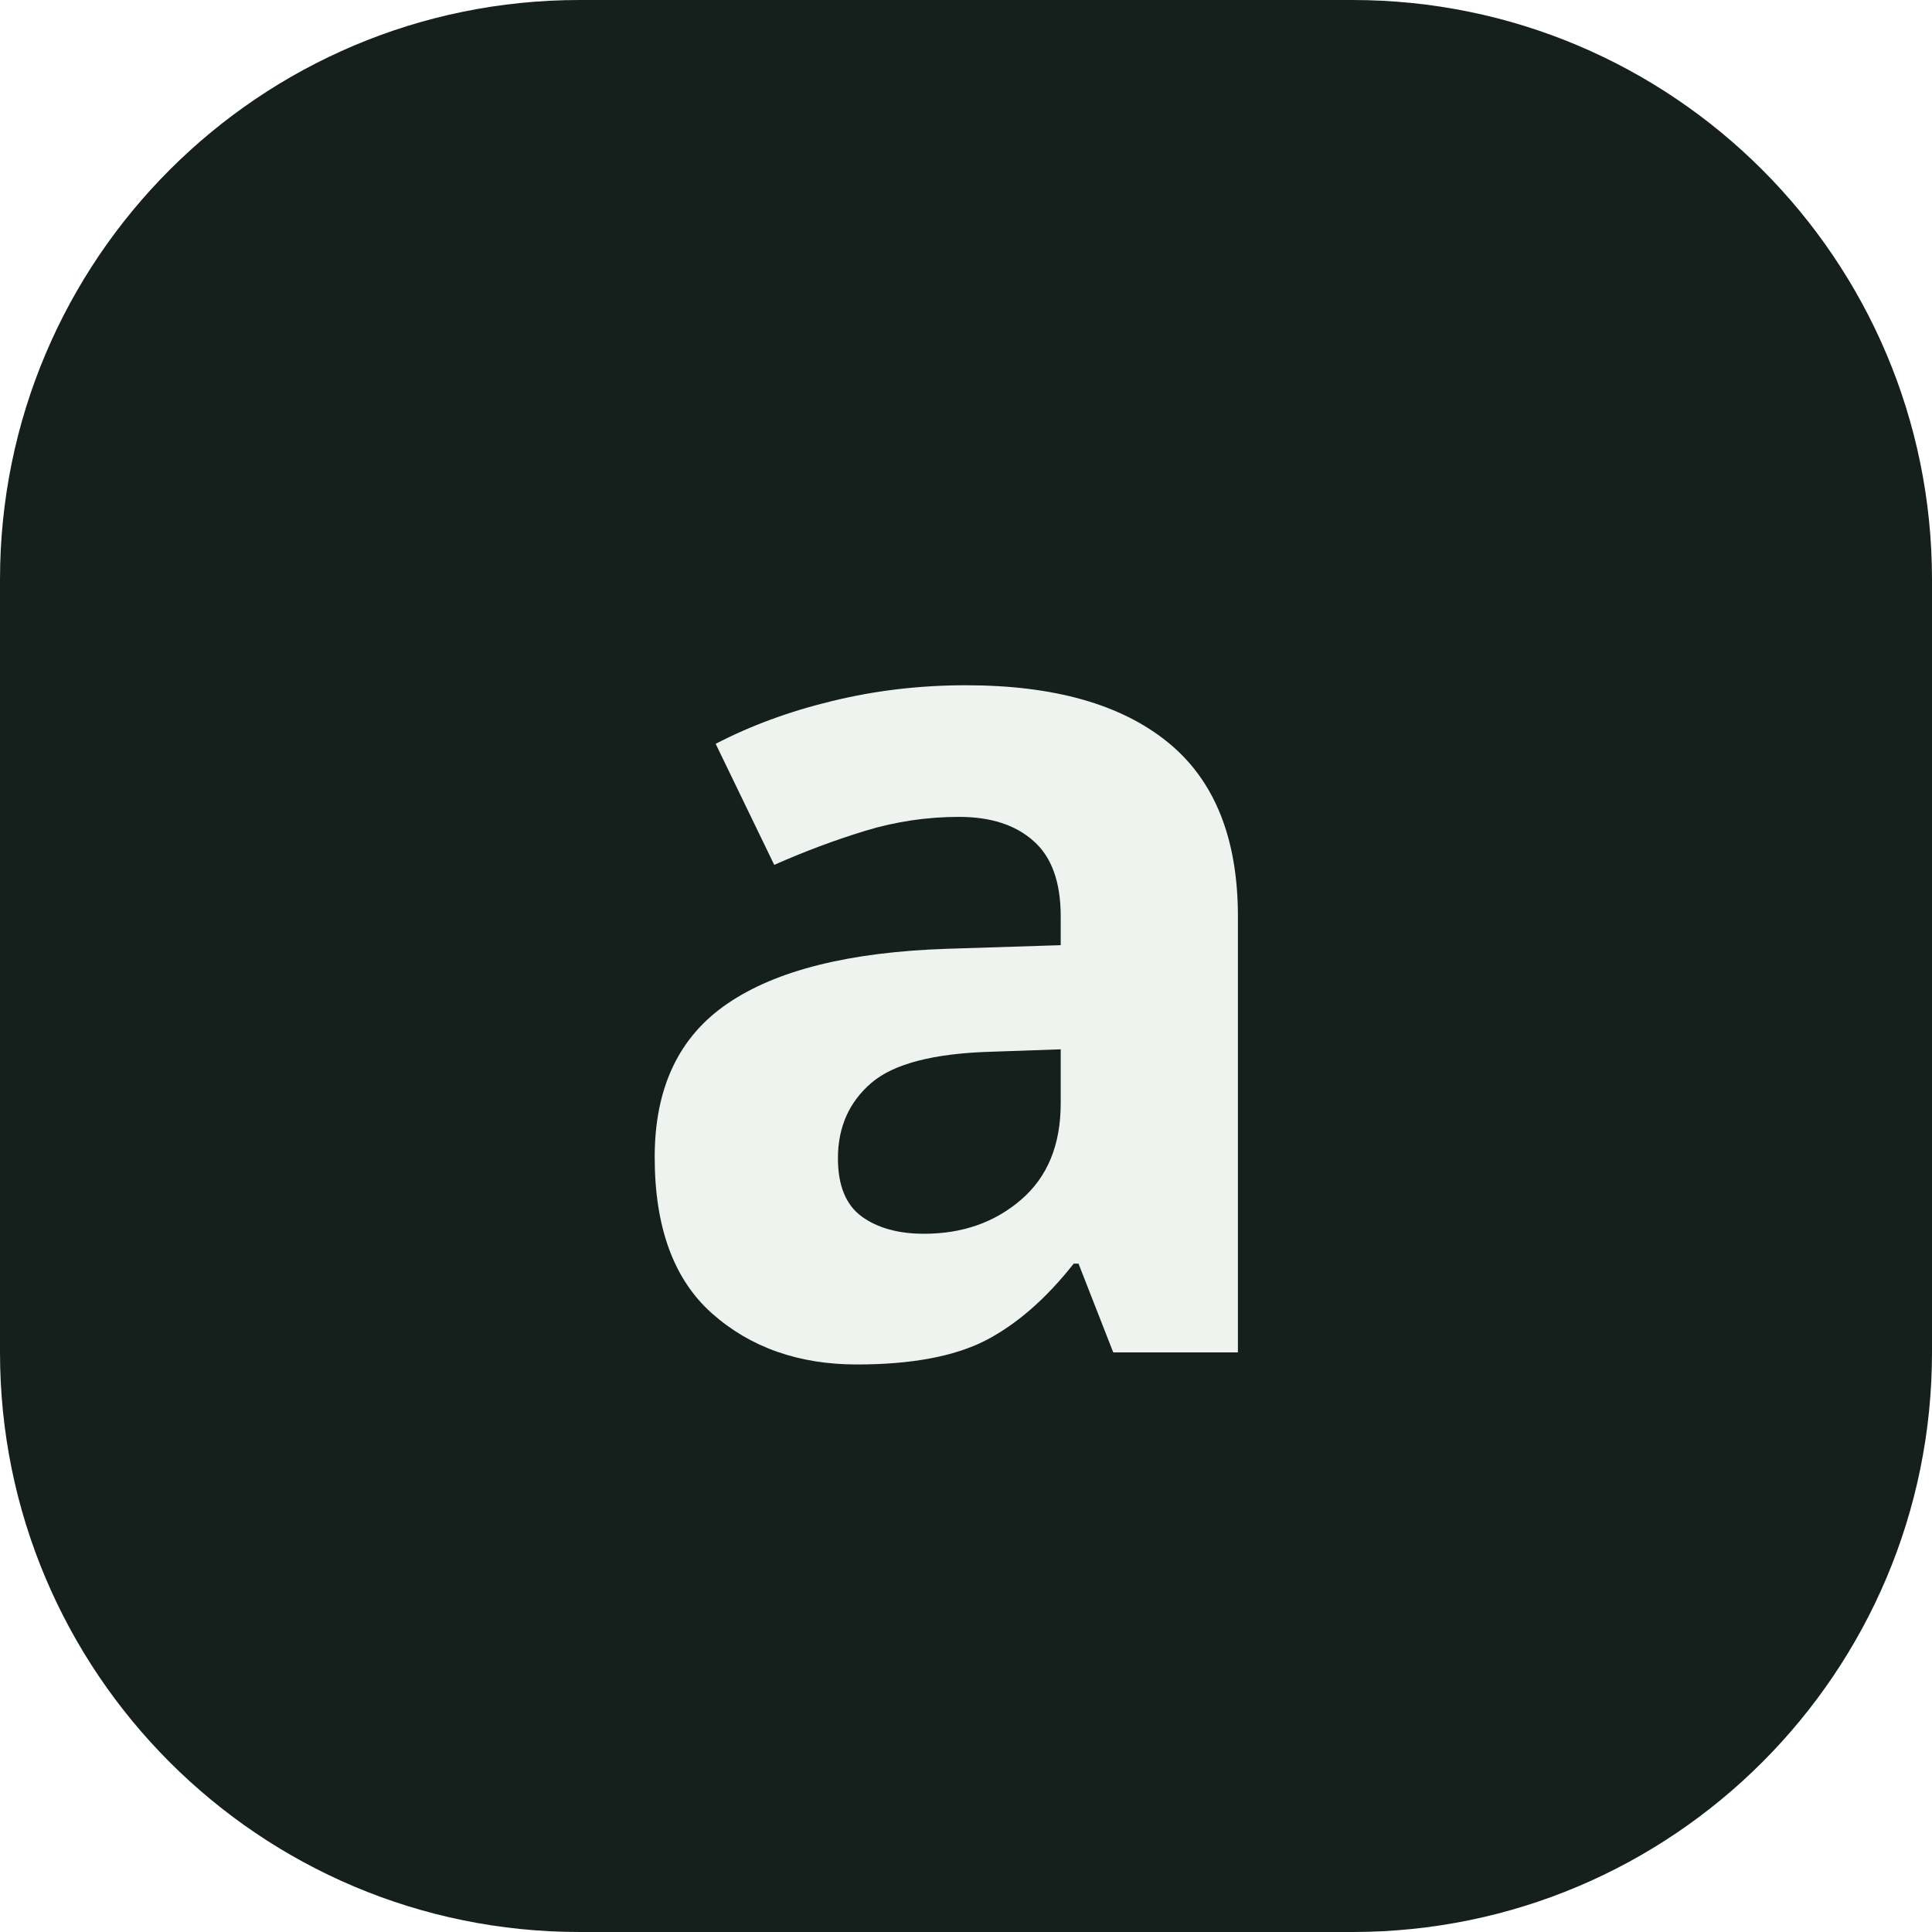
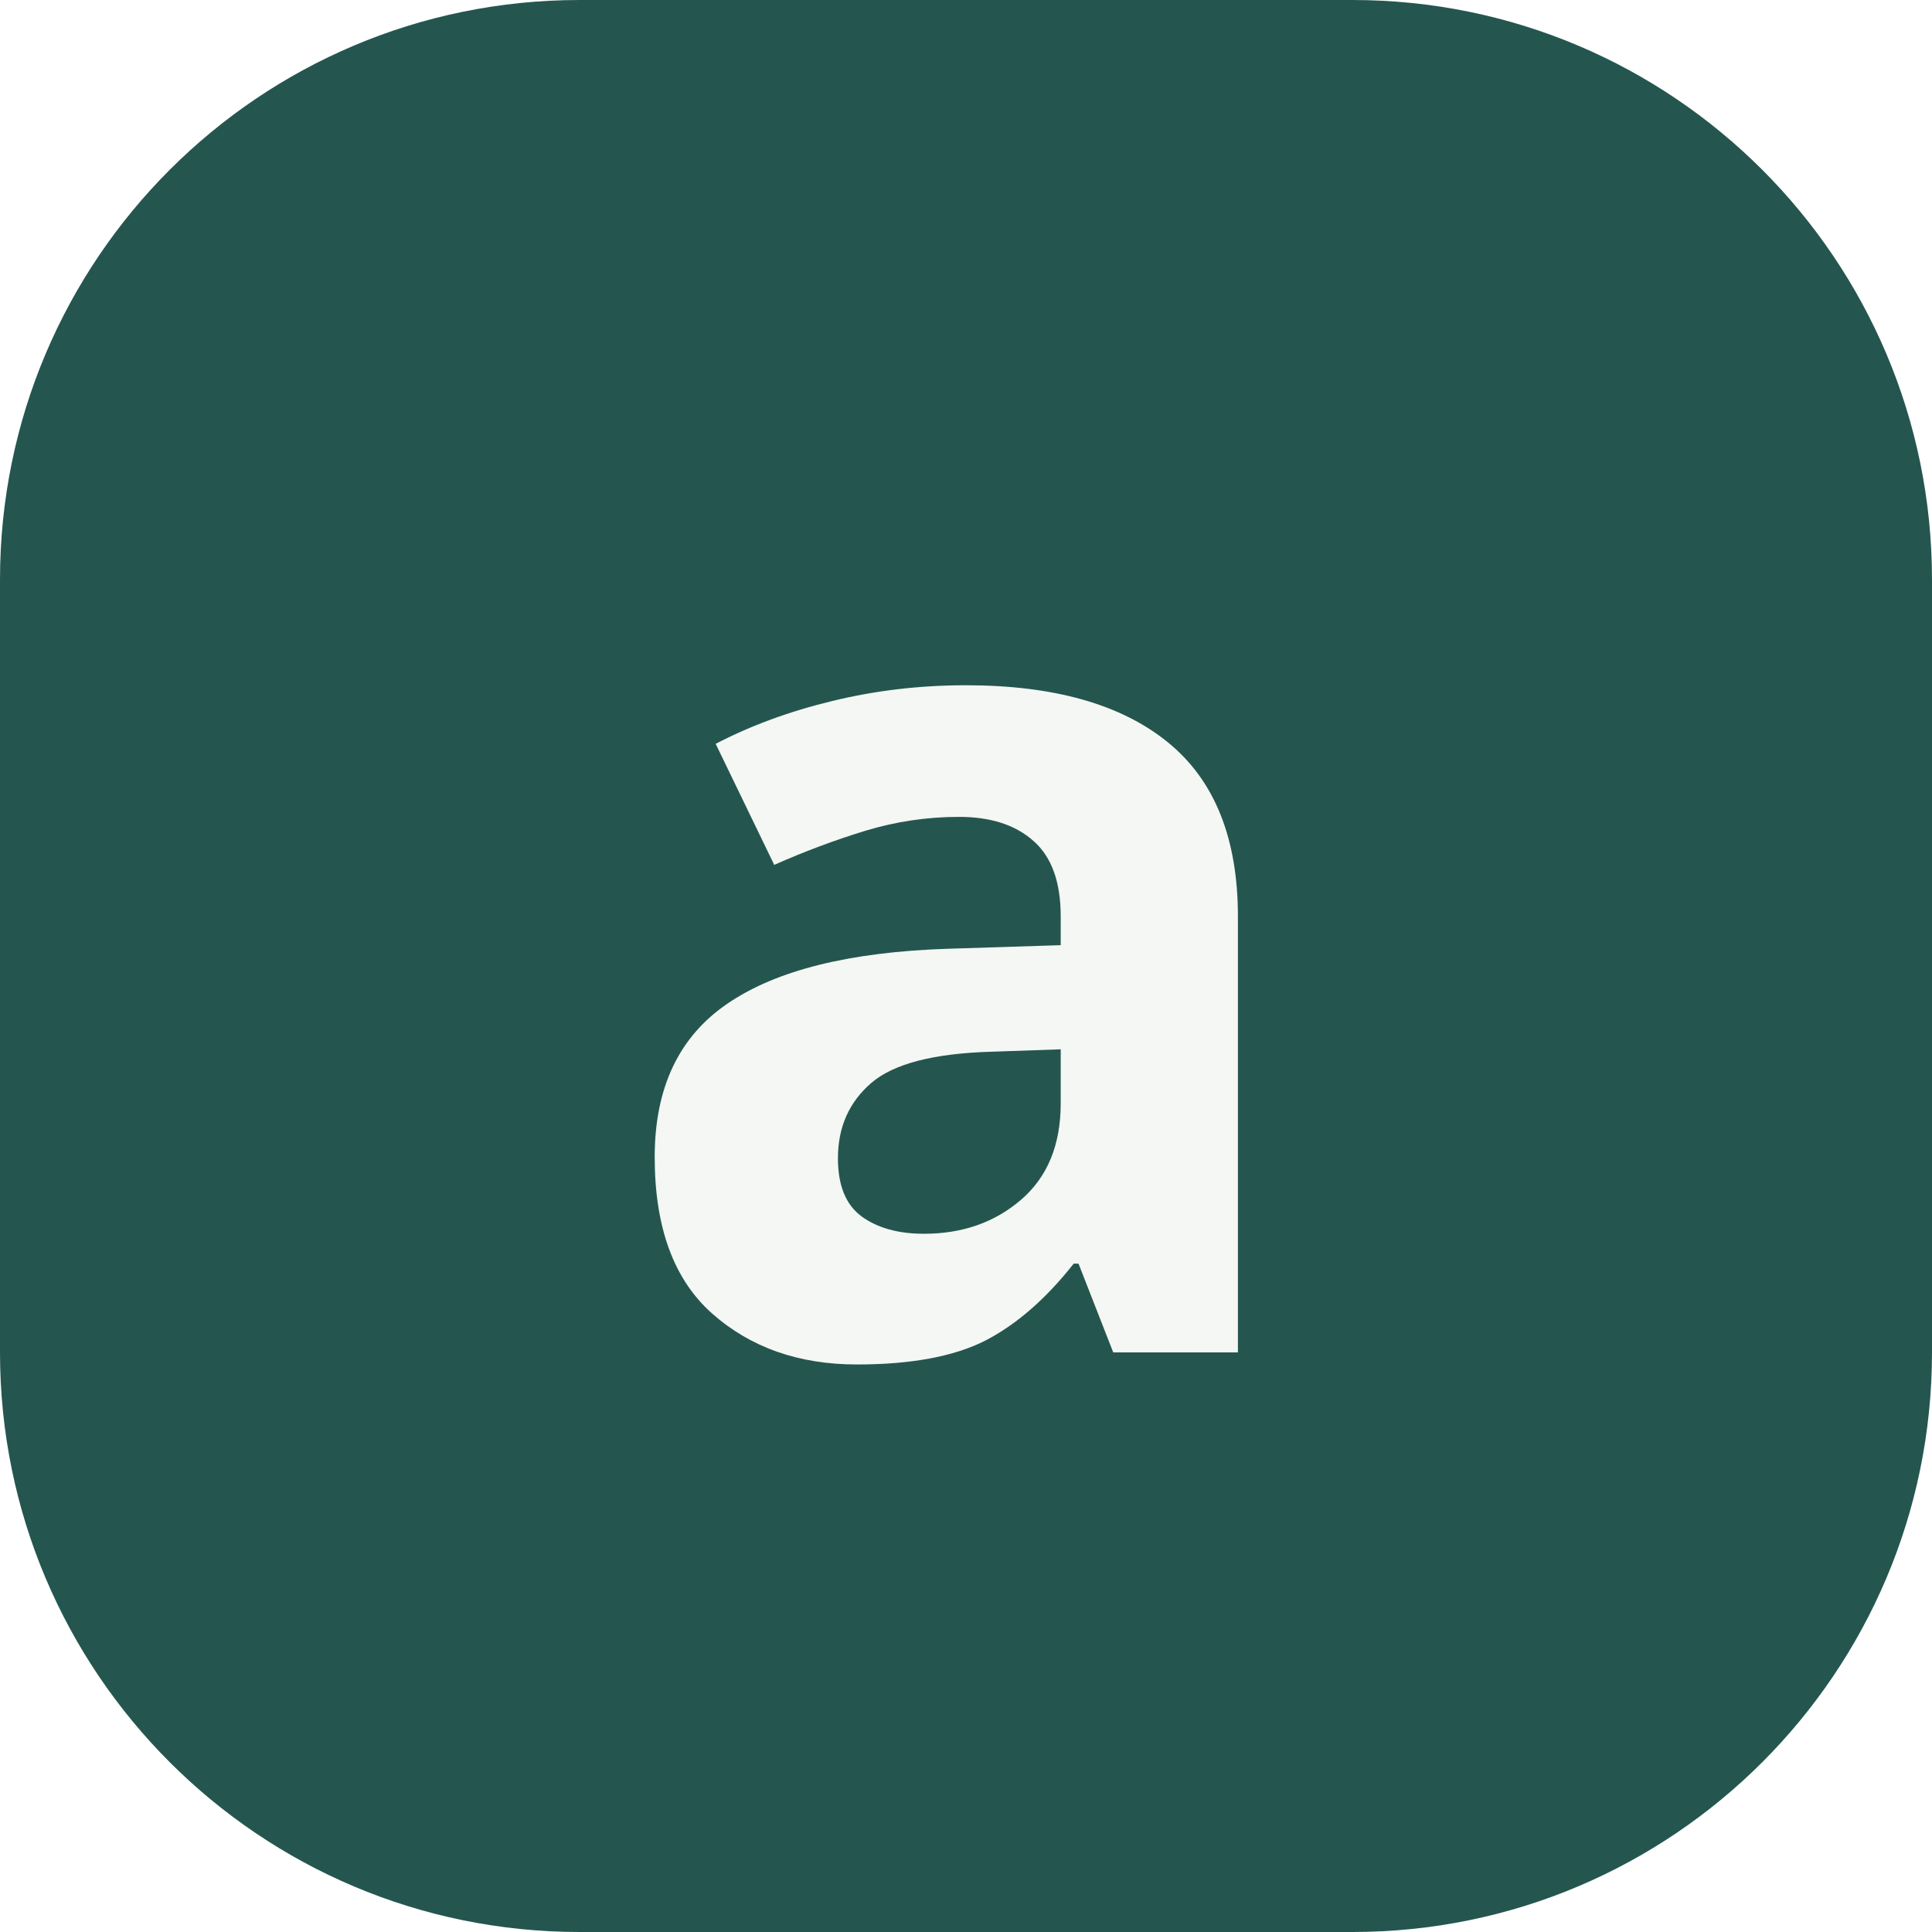
<svg xmlns="http://www.w3.org/2000/svg" viewBox="0 0 100 100">
-   <rect width="100" height="100" rx="30" fill="#15201C" />
-   <text x="50" y="70" text-anchor="middle" font-family="system-ui,sans-serif" font-weight="800" font-size="62" fill="#EEF3EF">a</text>
+   <rect width="100" height="100" rx="30" fill="#24564F" />
+   <text x="50" y="70" text-anchor="middle" font-family="system-ui,sans-serif" font-weight="800" font-size="62" fill="#F4F7F3">a</text>
</svg>
